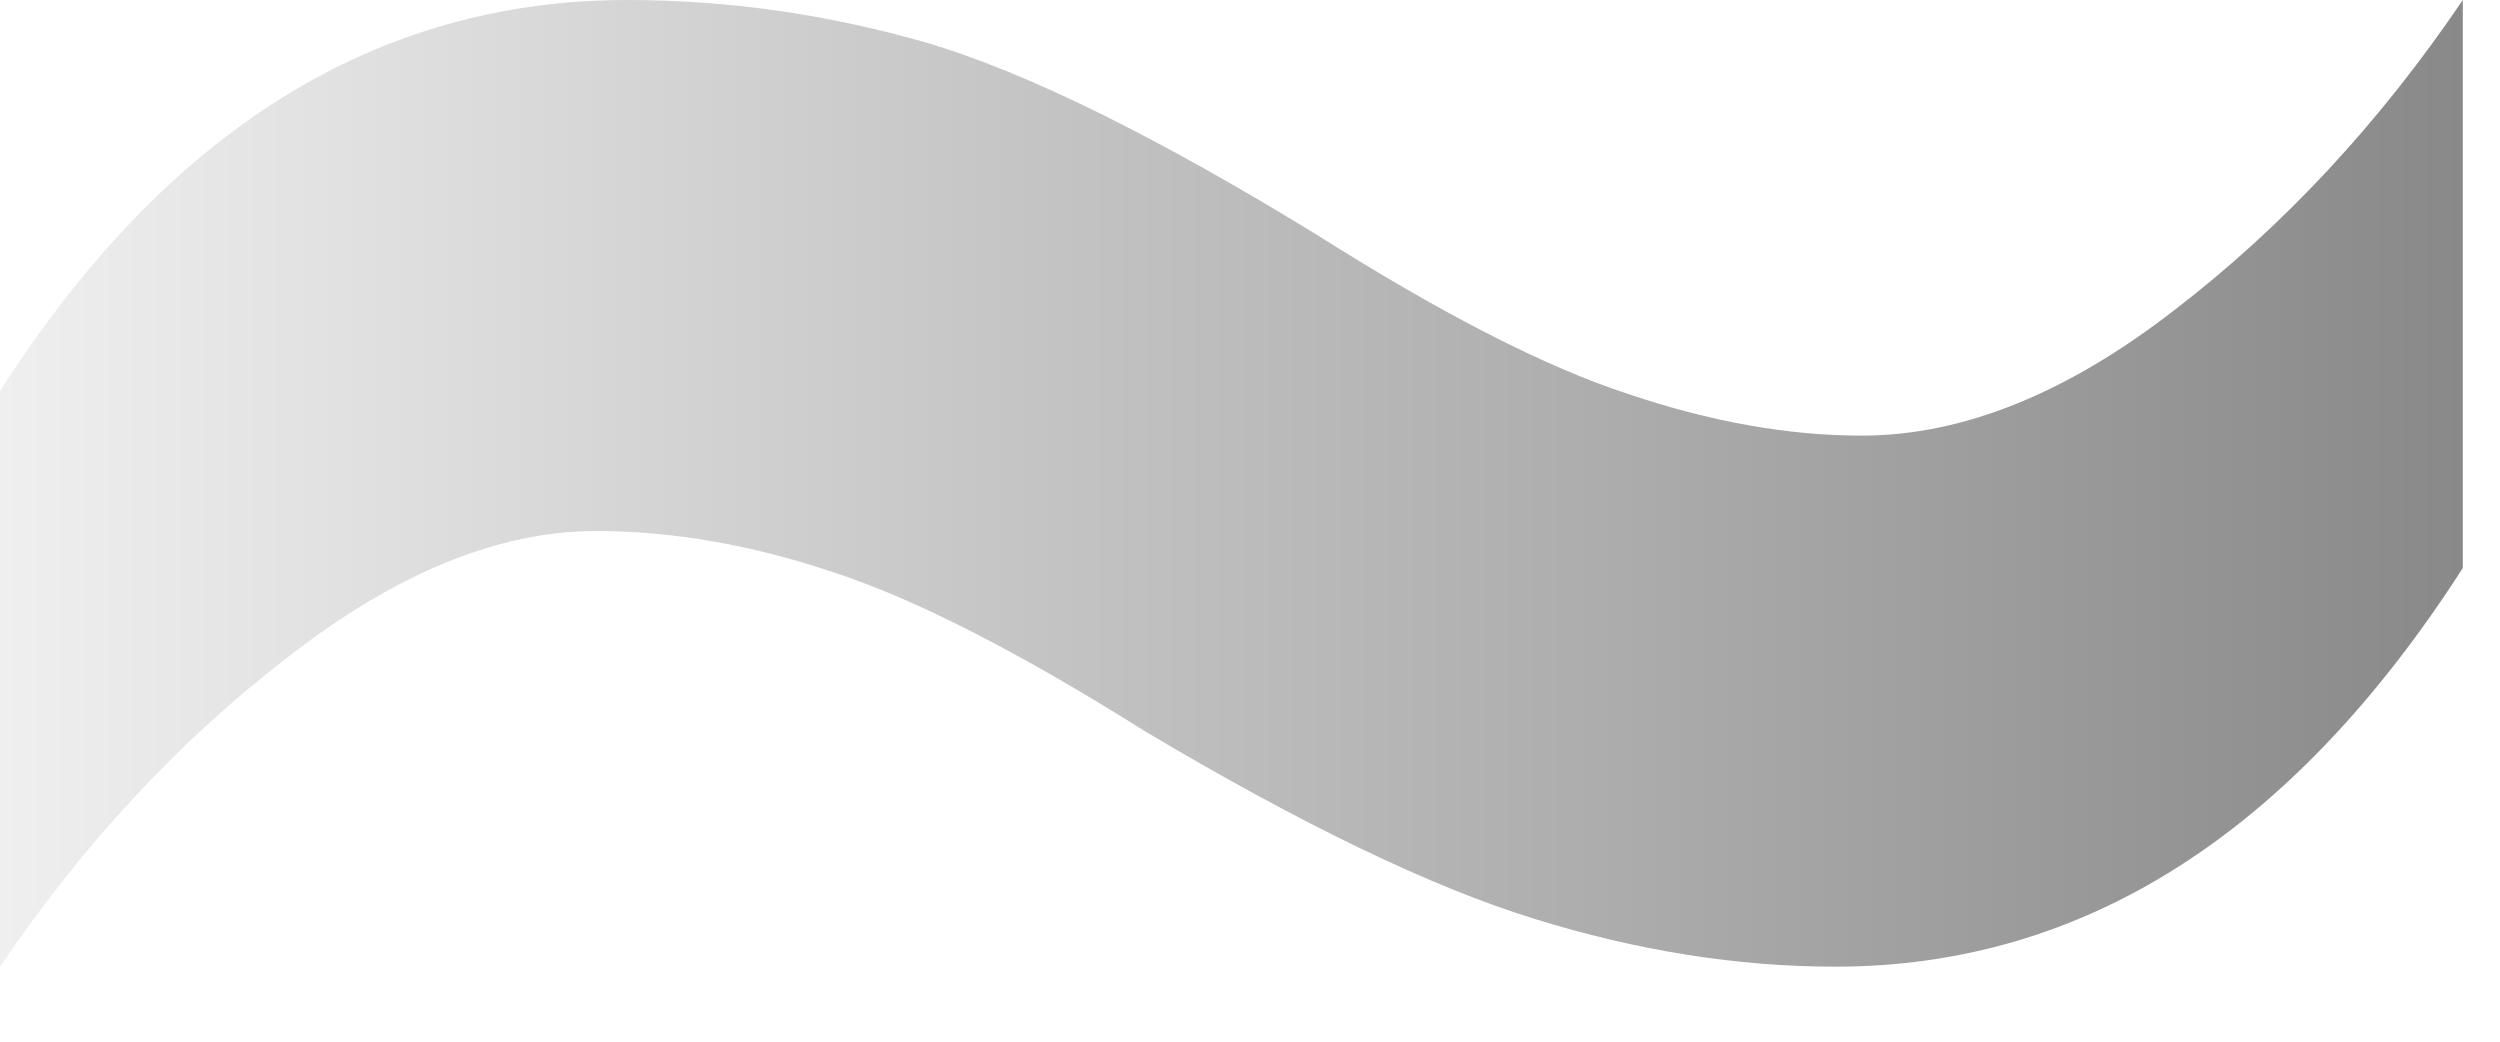
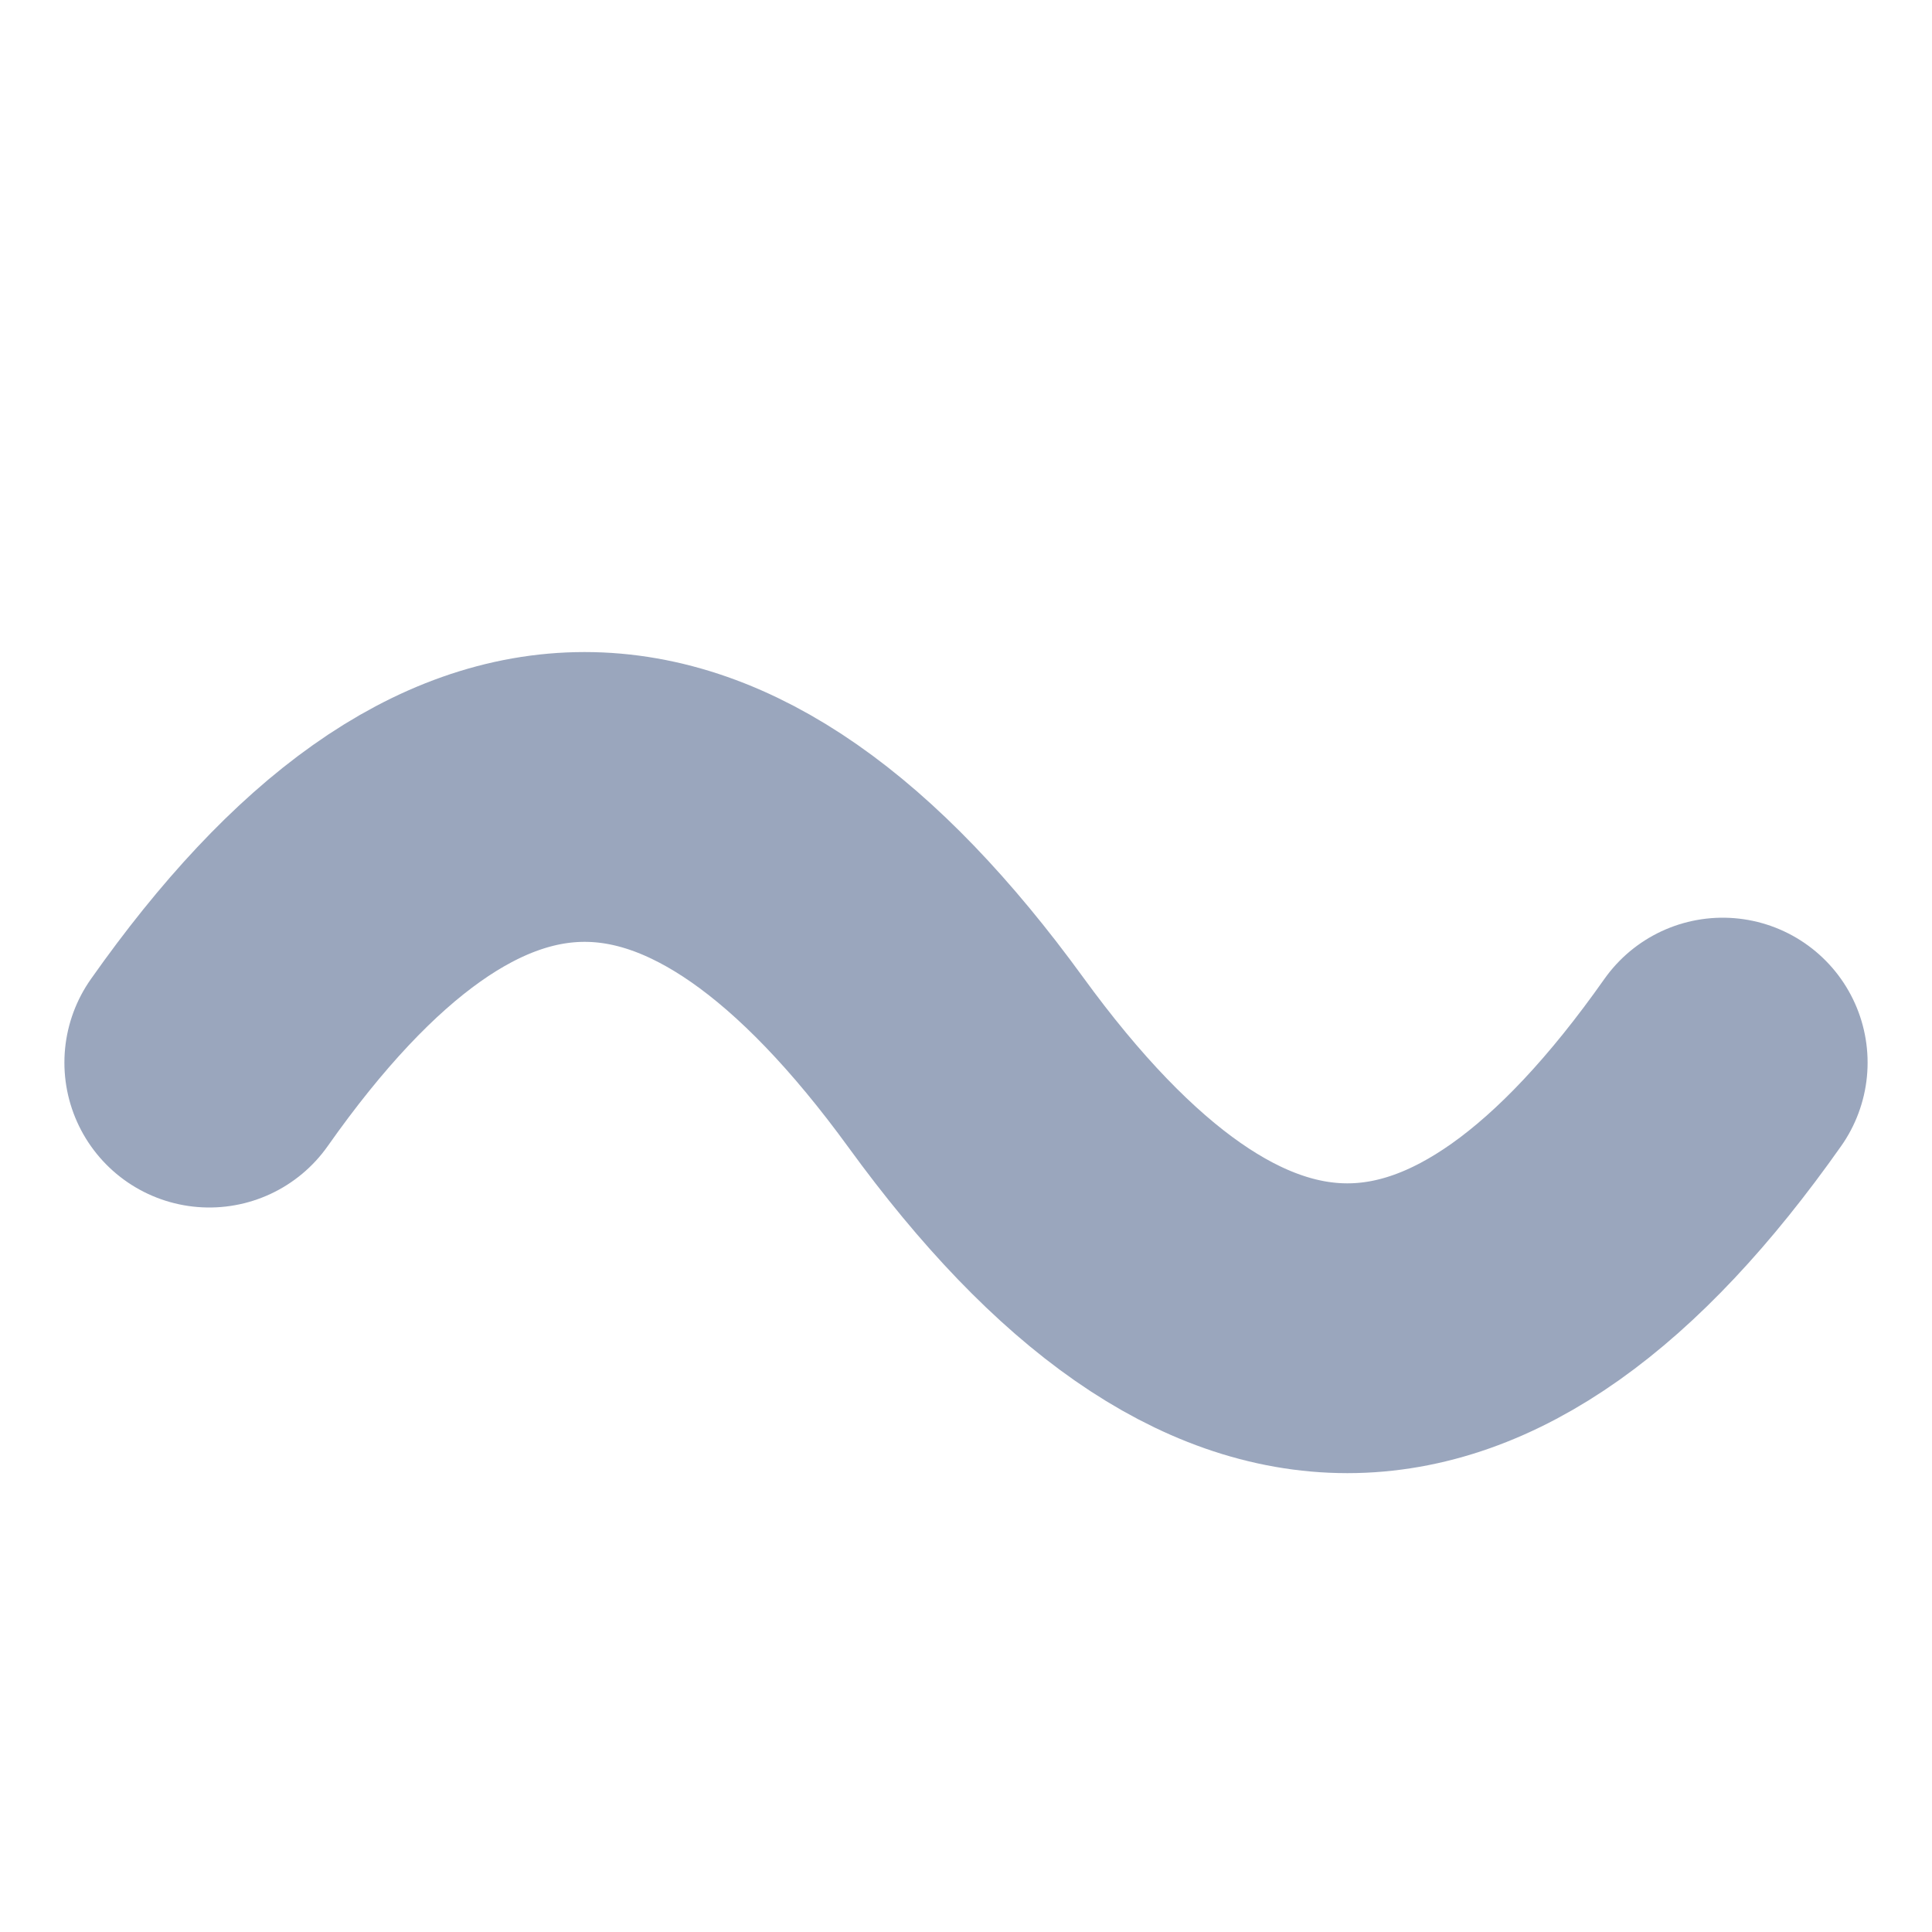
- <svg xmlns="http://www.w3.org/2000/svg" width="24" height="10" viewBox="0 0 24 10" fill="none">
-   <path d="M10.99 7.019C9.784 6.261 8.791 5.753 8.01 5.497C7.222 5.231 6.459 5.098 5.72 5.098C4.786 5.098 3.799 5.502 2.761 6.31C1.722 7.108 0.802 8.098 0 9.28V3.753C1.603 1.251 3.611 0 6.023 0C6.992 0 7.954 0.138 8.909 0.414C9.864 0.699 11.112 1.315 12.653 2.261C13.852 3.019 14.845 3.527 15.633 3.783C16.421 4.049 17.167 4.182 17.871 4.182C18.84 4.182 19.844 3.778 20.883 2.97C21.921 2.172 22.842 1.182 23.643 0V5.453C22.005 8.004 19.997 9.28 17.62 9.28C16.679 9.28 15.717 9.127 14.734 8.822C13.744 8.517 12.496 7.916 10.99 7.019Z" fill="url(#paint0_linear_3555_362)" />
-   <defs>
-     <linearGradient id="paint0_linear_3555_362" x1="0" y1="4.64" x2="23.643" y2="4.64" gradientUnits="userSpaceOnUse">
-       <stop stop-color="#EFEFEF" />
-       <stop offset="1" stop-color="#898989" />
-     </linearGradient>
-   </defs>
+ <svg xmlns="http://www.w3.org/2000/svg" viewBox="0 0 24 24">
+   <path d="M2.6 13.2c3.1-4.4 6.2-4.4 9.4 0s6.3 4.4 9.4 0" fill="none" stroke="#9aa6bd" stroke-width="3.6" stroke-linecap="round" />
</svg>
